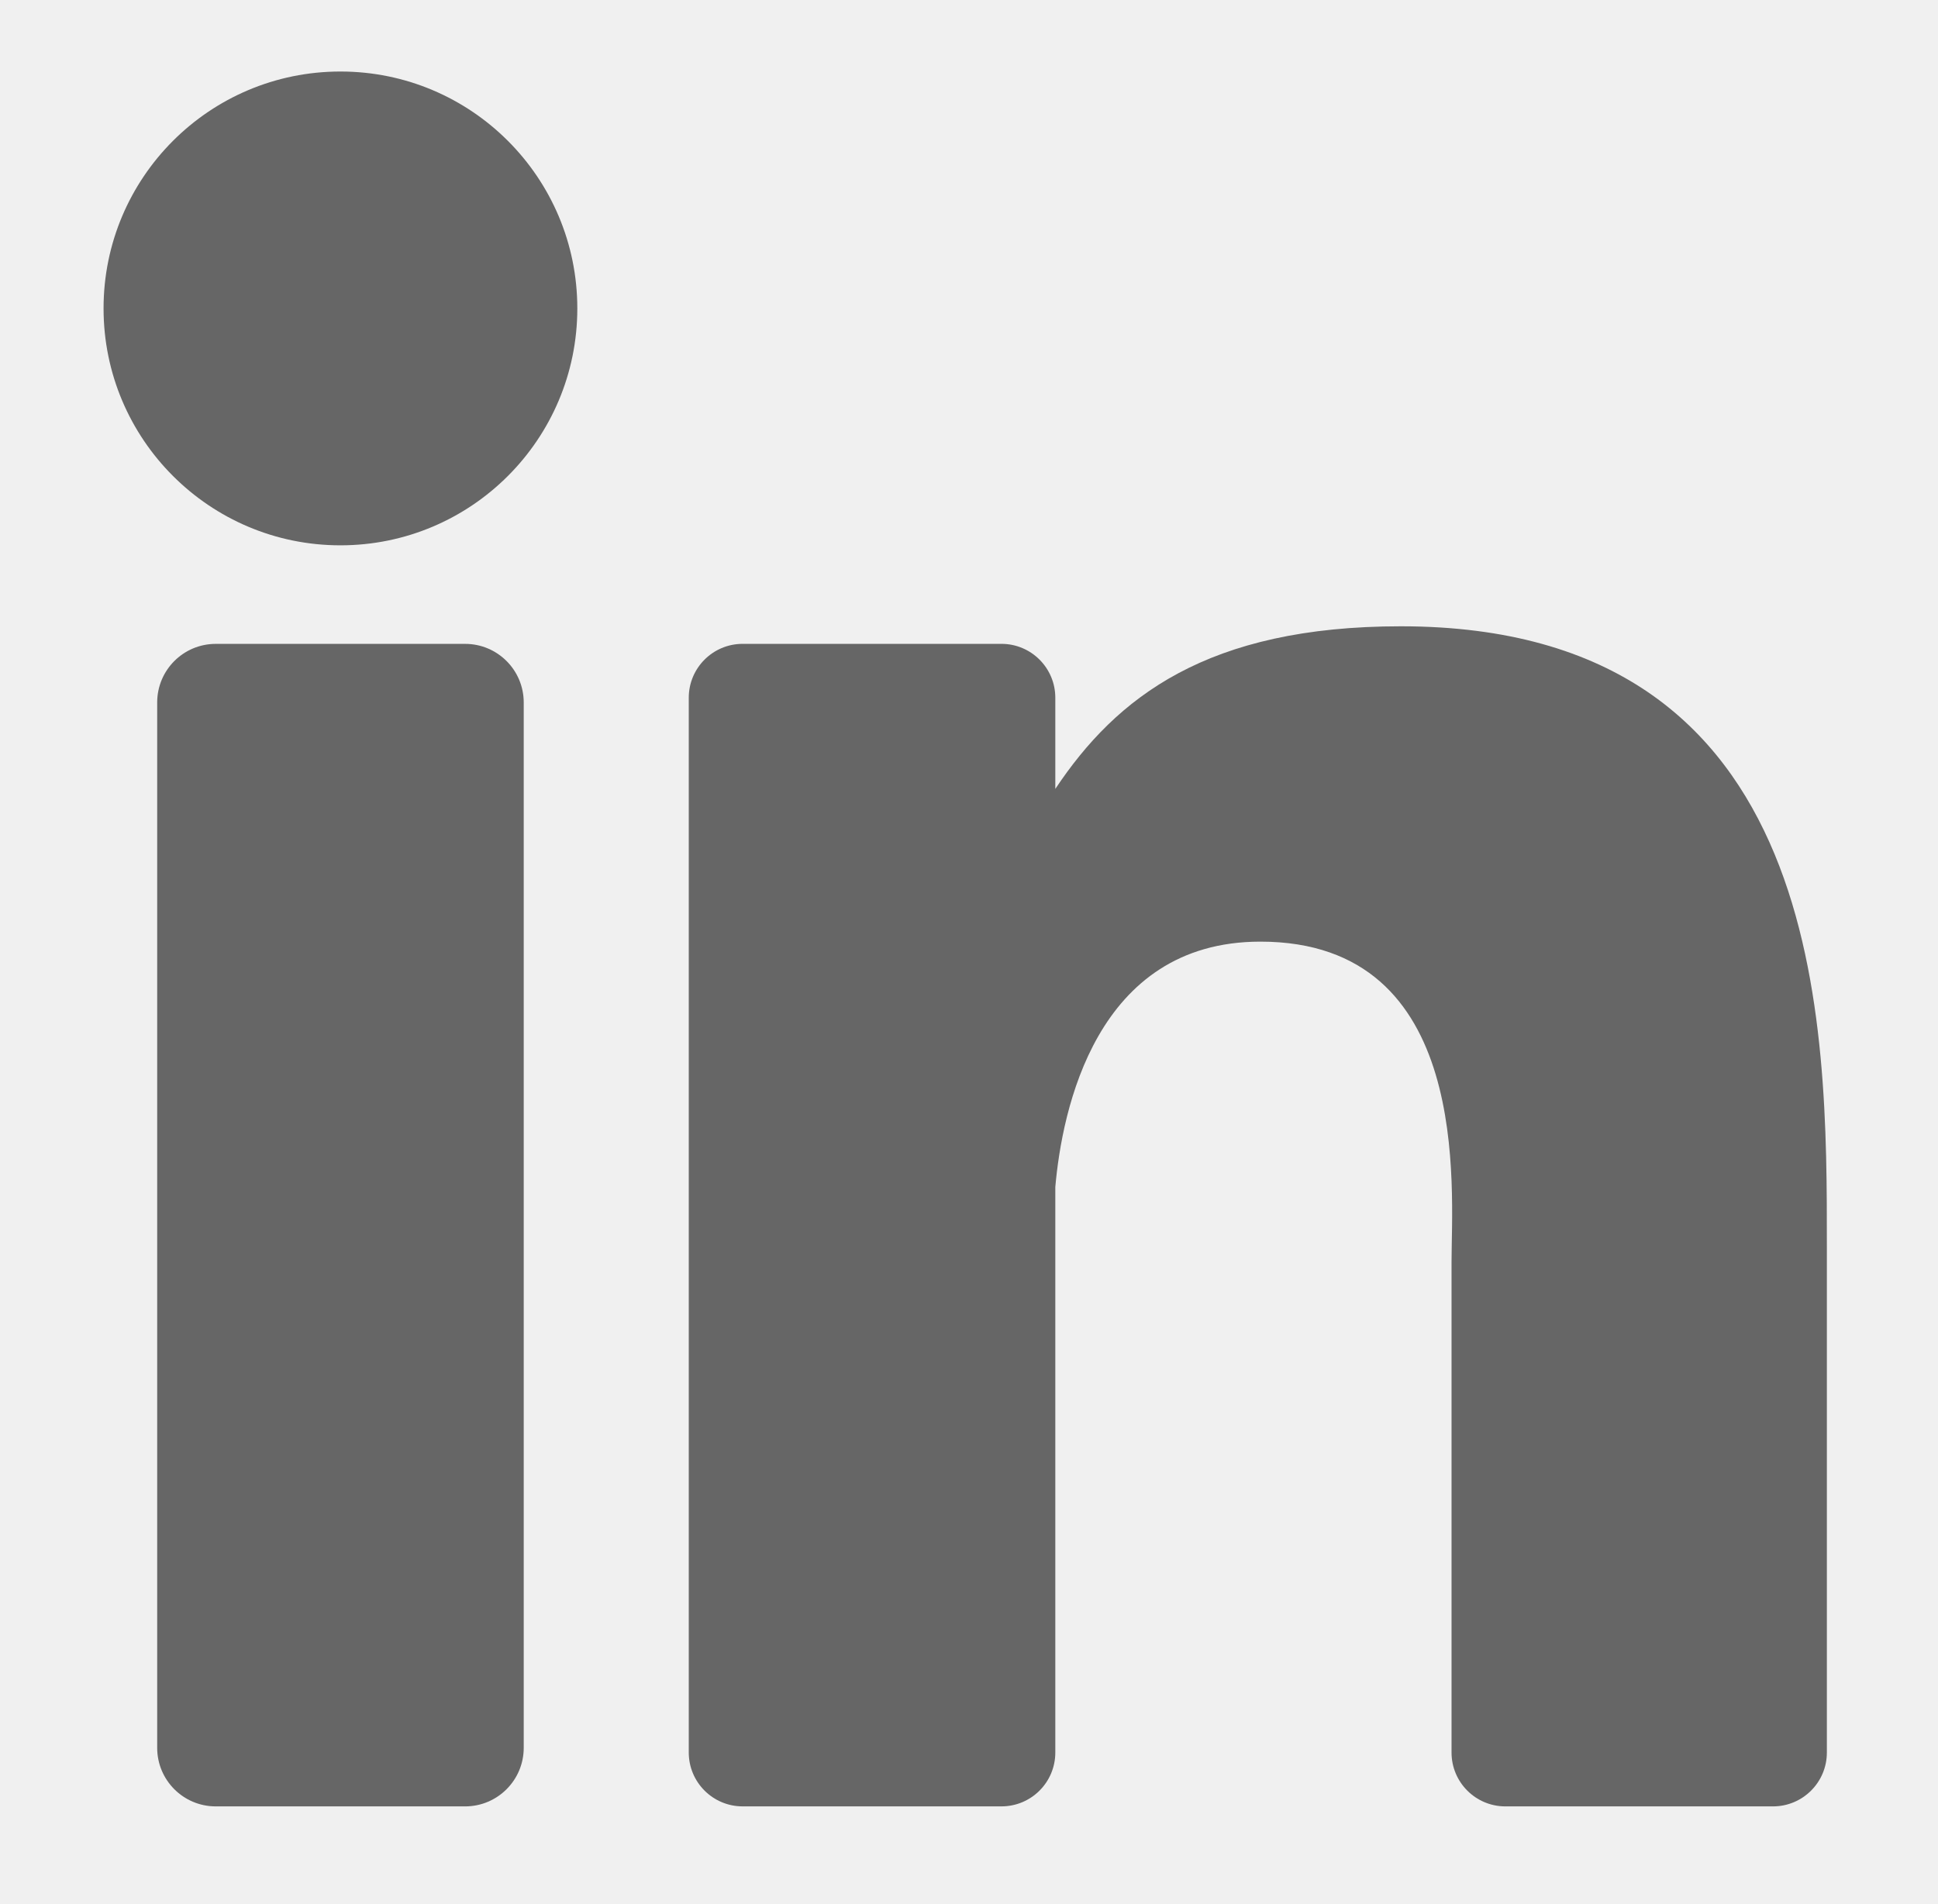
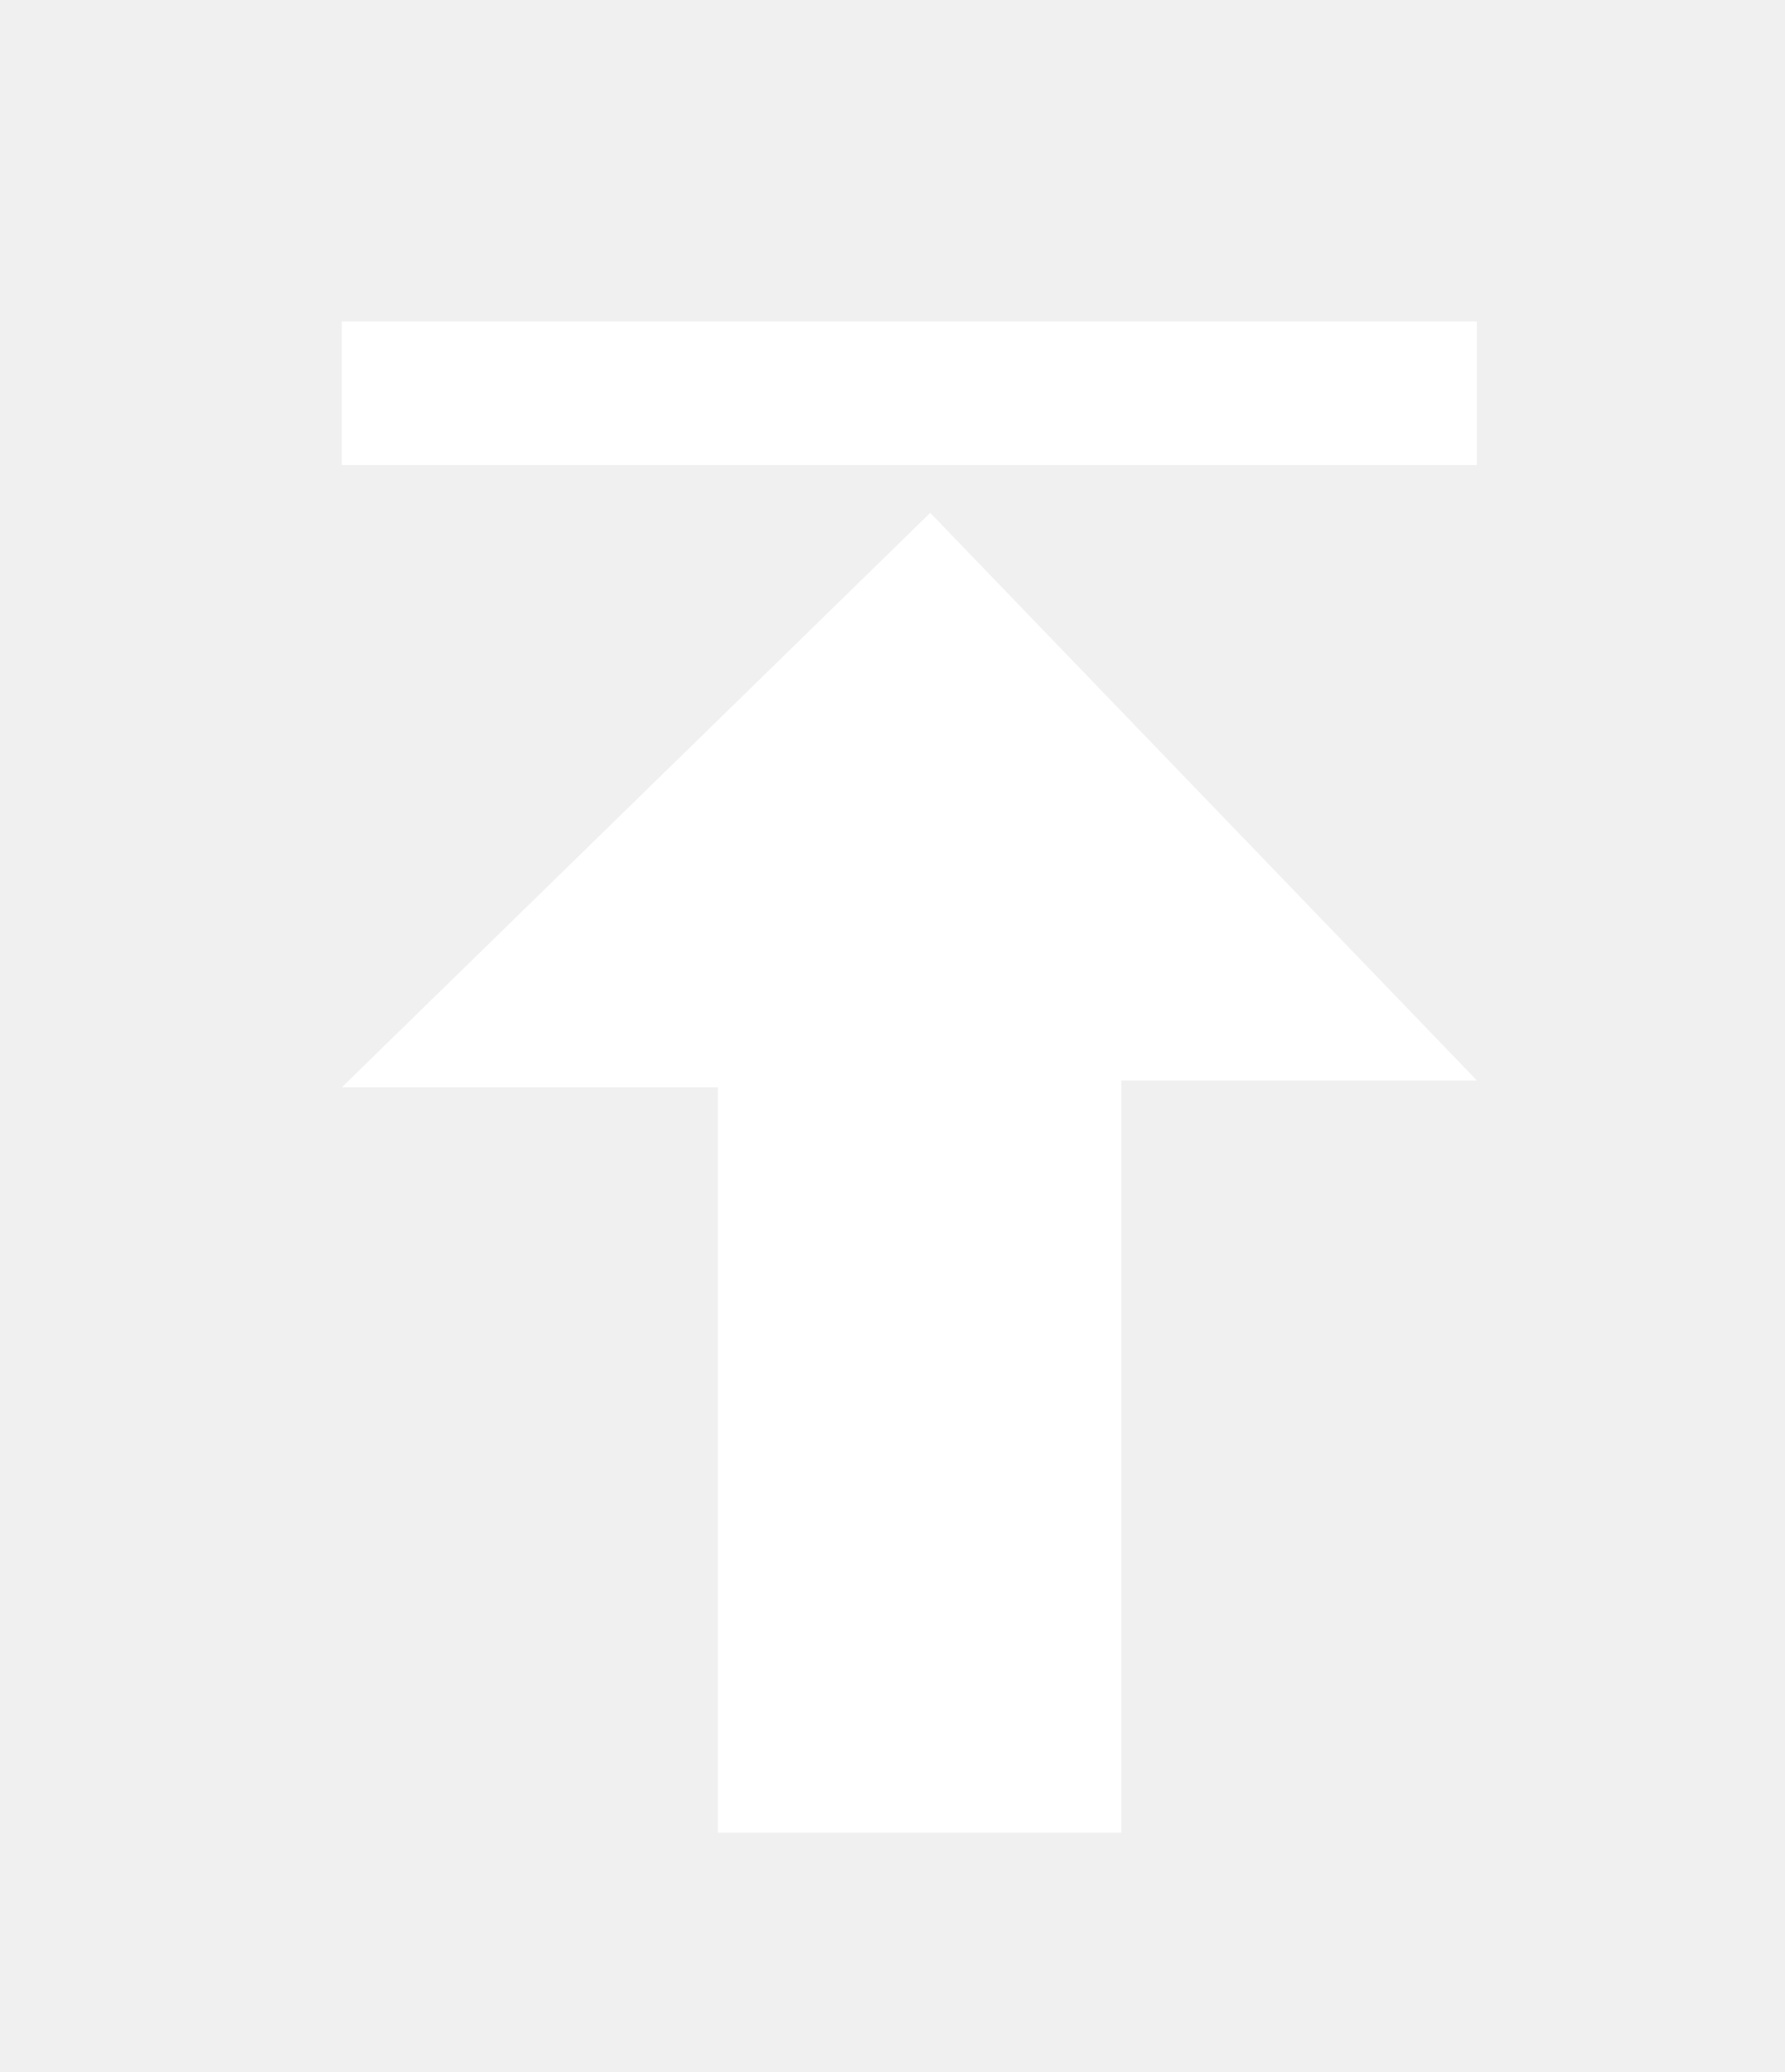
- <svg xmlns="http://www.w3.org/2000/svg" version="1.1" id="Layer_1" x="0px" y="0px" width="170px" height="167px" viewBox="74.139 235.445 170 167" enable-background="new 74.139 235.445 170 167" xml:space="preserve">
-   <path fill="#666666" d="M104.001,241.718c11.479,0,20.78,9.304,20.78,20.78c0,11.474-9.302,20.78-20.78,20.78  c-11.477,0-20.778-9.307-20.778-20.78C83.222,251.021,92.524,241.718,104.001,241.718z" />
-   <path fill="#666666" d="M120.08,297.062v91.69c0,2.84-2.302,5.139-5.142,5.139H93.066c-2.84,0-5.139-2.299-5.139-5.139v-91.69  c0-2.84,2.299-5.14,5.139-5.14h21.872C117.778,291.921,120.08,294.222,120.08,297.062z" />
-   <path fill="#666666" d="M234.39,344.789v44.379c0,2.608-2.116,4.723-4.726,4.723h-23.473c-2.609,0-4.724-2.114-4.724-4.723v-43.013  c0-6.413,1.881-28.115-16.768-28.115c-14.467,0-17.402,14.854-17.989,21.521v49.606c0,2.608-2.114,4.723-4.726,4.723h-22.701  c-2.609,0-4.726-2.114-4.726-4.723v-92.524c0-2.607,2.116-4.723,4.726-4.723h22.701c2.611,0,4.726,2.116,4.726,4.723v8.001  c5.365-8.051,13.337-14.264,30.309-14.264C234.603,290.382,234.39,325.497,234.39,344.789z" />
+ <svg xmlns="http://www.w3.org/2000/svg" version="1.1" id="图层_2" x="0px" y="0px" width="87px" height="101px" viewBox="0 0 87 101" enable-background="new 0 0 87 101" xml:space="preserve">
+   <polygon fill="#FFFFFF" points="45.351,25 16.667,53 35,53 35,89.334 54.667,89.334 54.667,52.667 72,52.667 " />
+   <rect x="16.667" y="15.667" fill="#FFFFFF" width="55.333" height="7" />
</svg>
